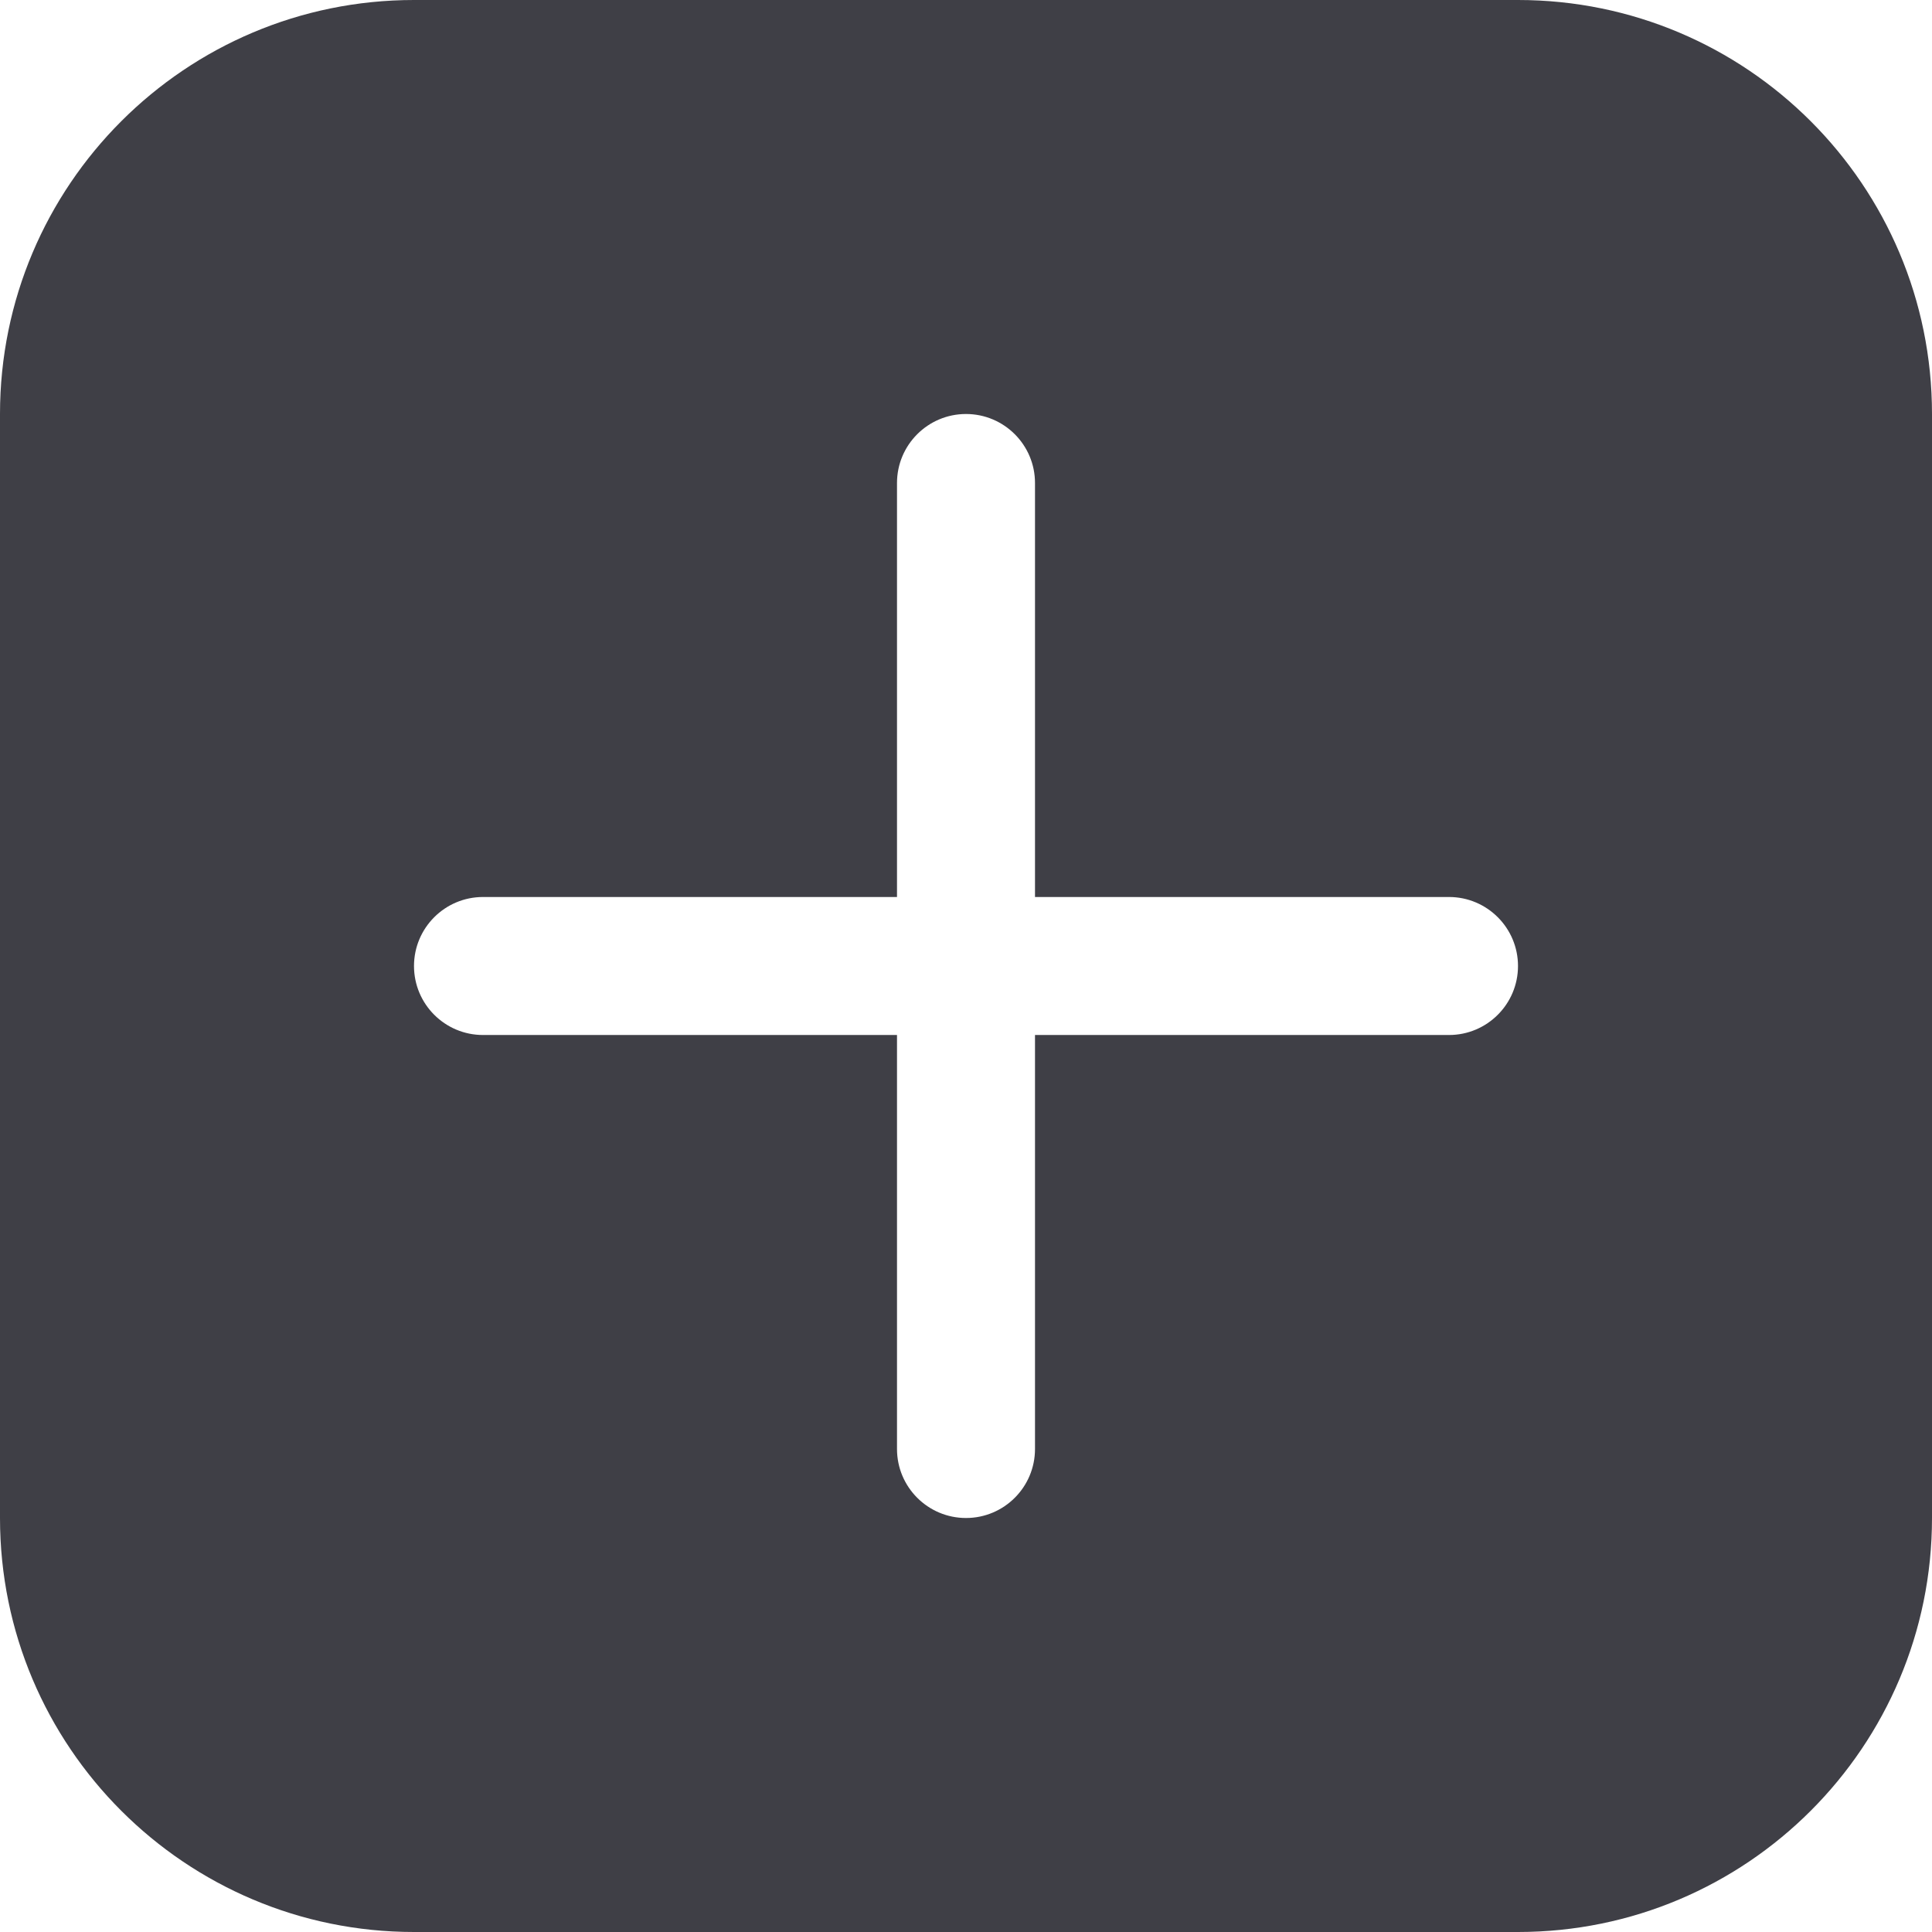
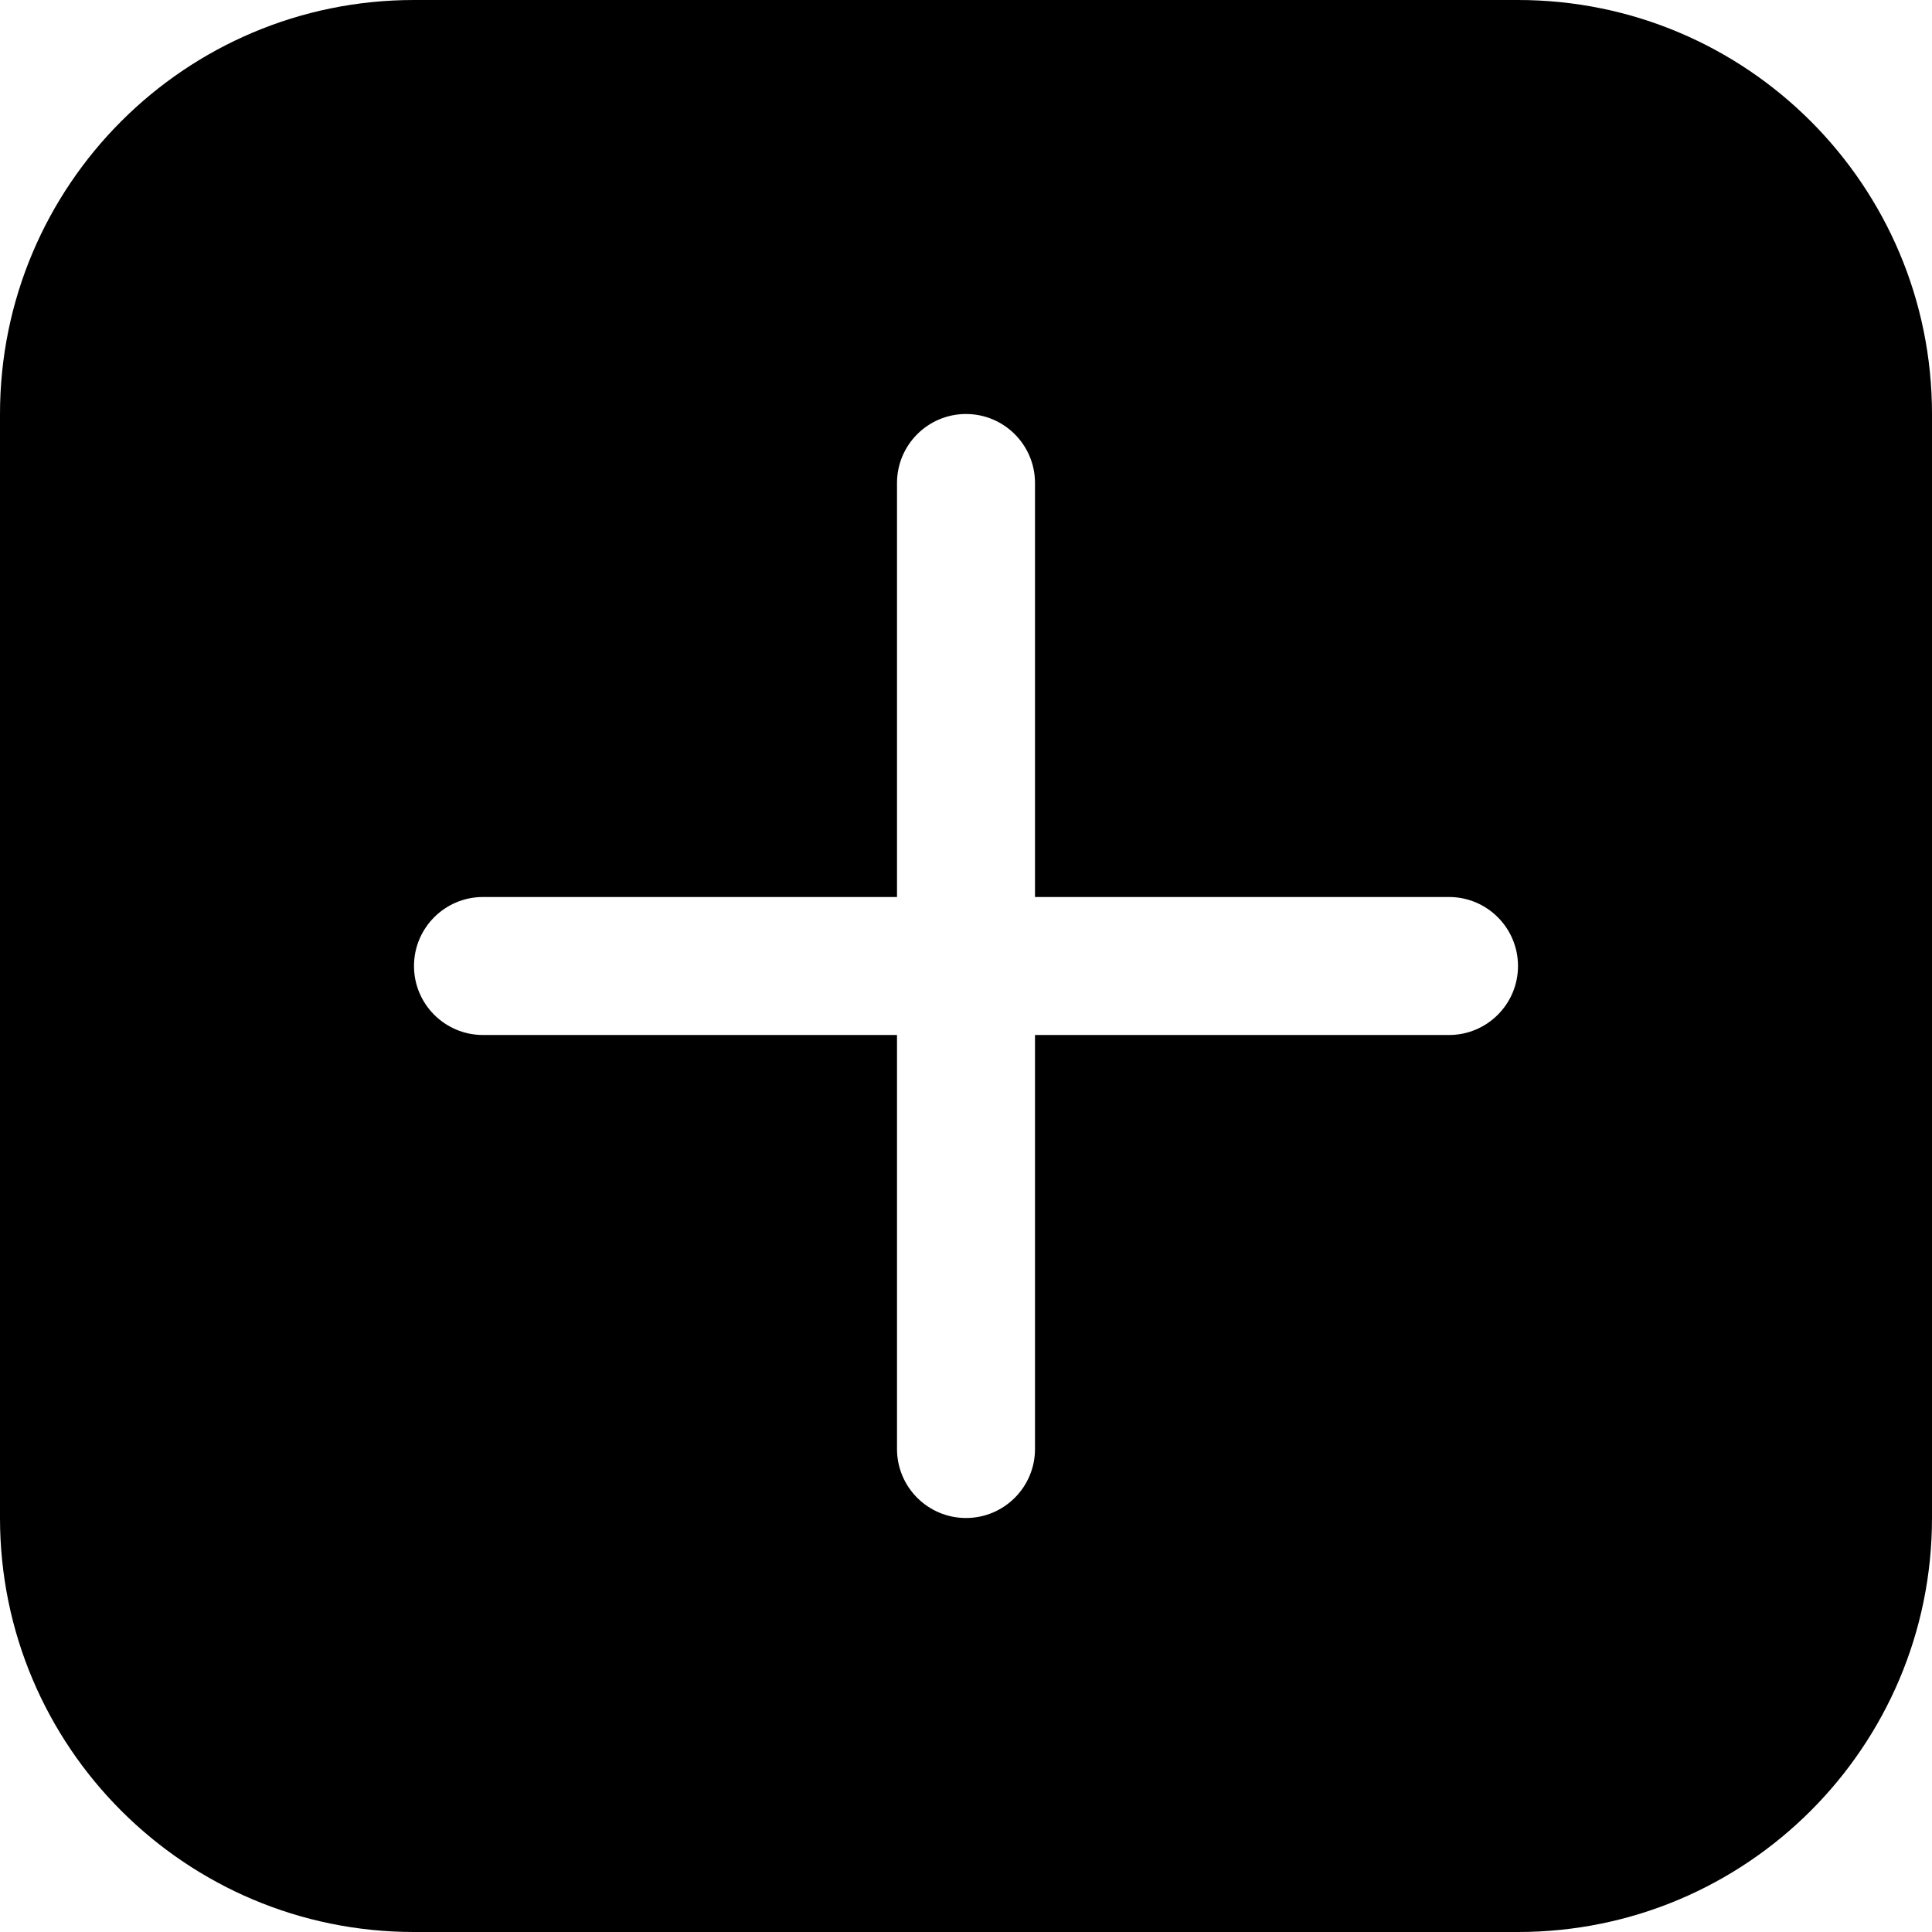
<svg xmlns="http://www.w3.org/2000/svg" width="14" height="14" viewBox="0 0 14 14" fill="none">
-   <path d="M0 3C0 1.343 1.343 0 3 0H11C12.657 0 14 1.343 14 3V11C14 12.657 12.657 14 11 14H3C1.343 14 0 12.657 0 11V3ZM7.5 3.5C7.5 3.224 7.276 3 7 3C6.724 3 6.5 3.224 6.5 3.5V6.5H3.5C3.224 6.5 3 6.724 3 7C3 7.276 3.224 7.5 3.5 7.5H6.5V10.5C6.5 10.776 6.724 11 7 11C7.276 11 7.5 10.776 7.5 10.5V7.5H10.5C10.776 7.5 11 7.276 11 7C11 6.724 10.776 6.5 10.5 6.5H7.5V3.5Z" fill="#3F3F46" />
+   <path d="M0 3C0 1.343 1.343 0 3 0H11C12.657 0 14 1.343 14 3V11C14 12.657 12.657 14 11 14H3C1.343 14 0 12.657 0 11V3ZM7.5 3.5C7.5 3.224 7.276 3 7 3C6.724 3 6.5 3.224 6.5 3.5V6.5H3.5C3.224 6.5 3 6.724 3 7C3 7.276 3.224 7.5 3.5 7.5H6.5V10.5C6.5 10.776 6.724 11 7 11C7.276 11 7.5 10.776 7.5 10.5V7.5H10.5C10.776 7.5 11 7.276 11 7C11 6.724 10.776 6.5 10.5 6.5H7.5V3.5Z" fill="currentColor" />
</svg>
